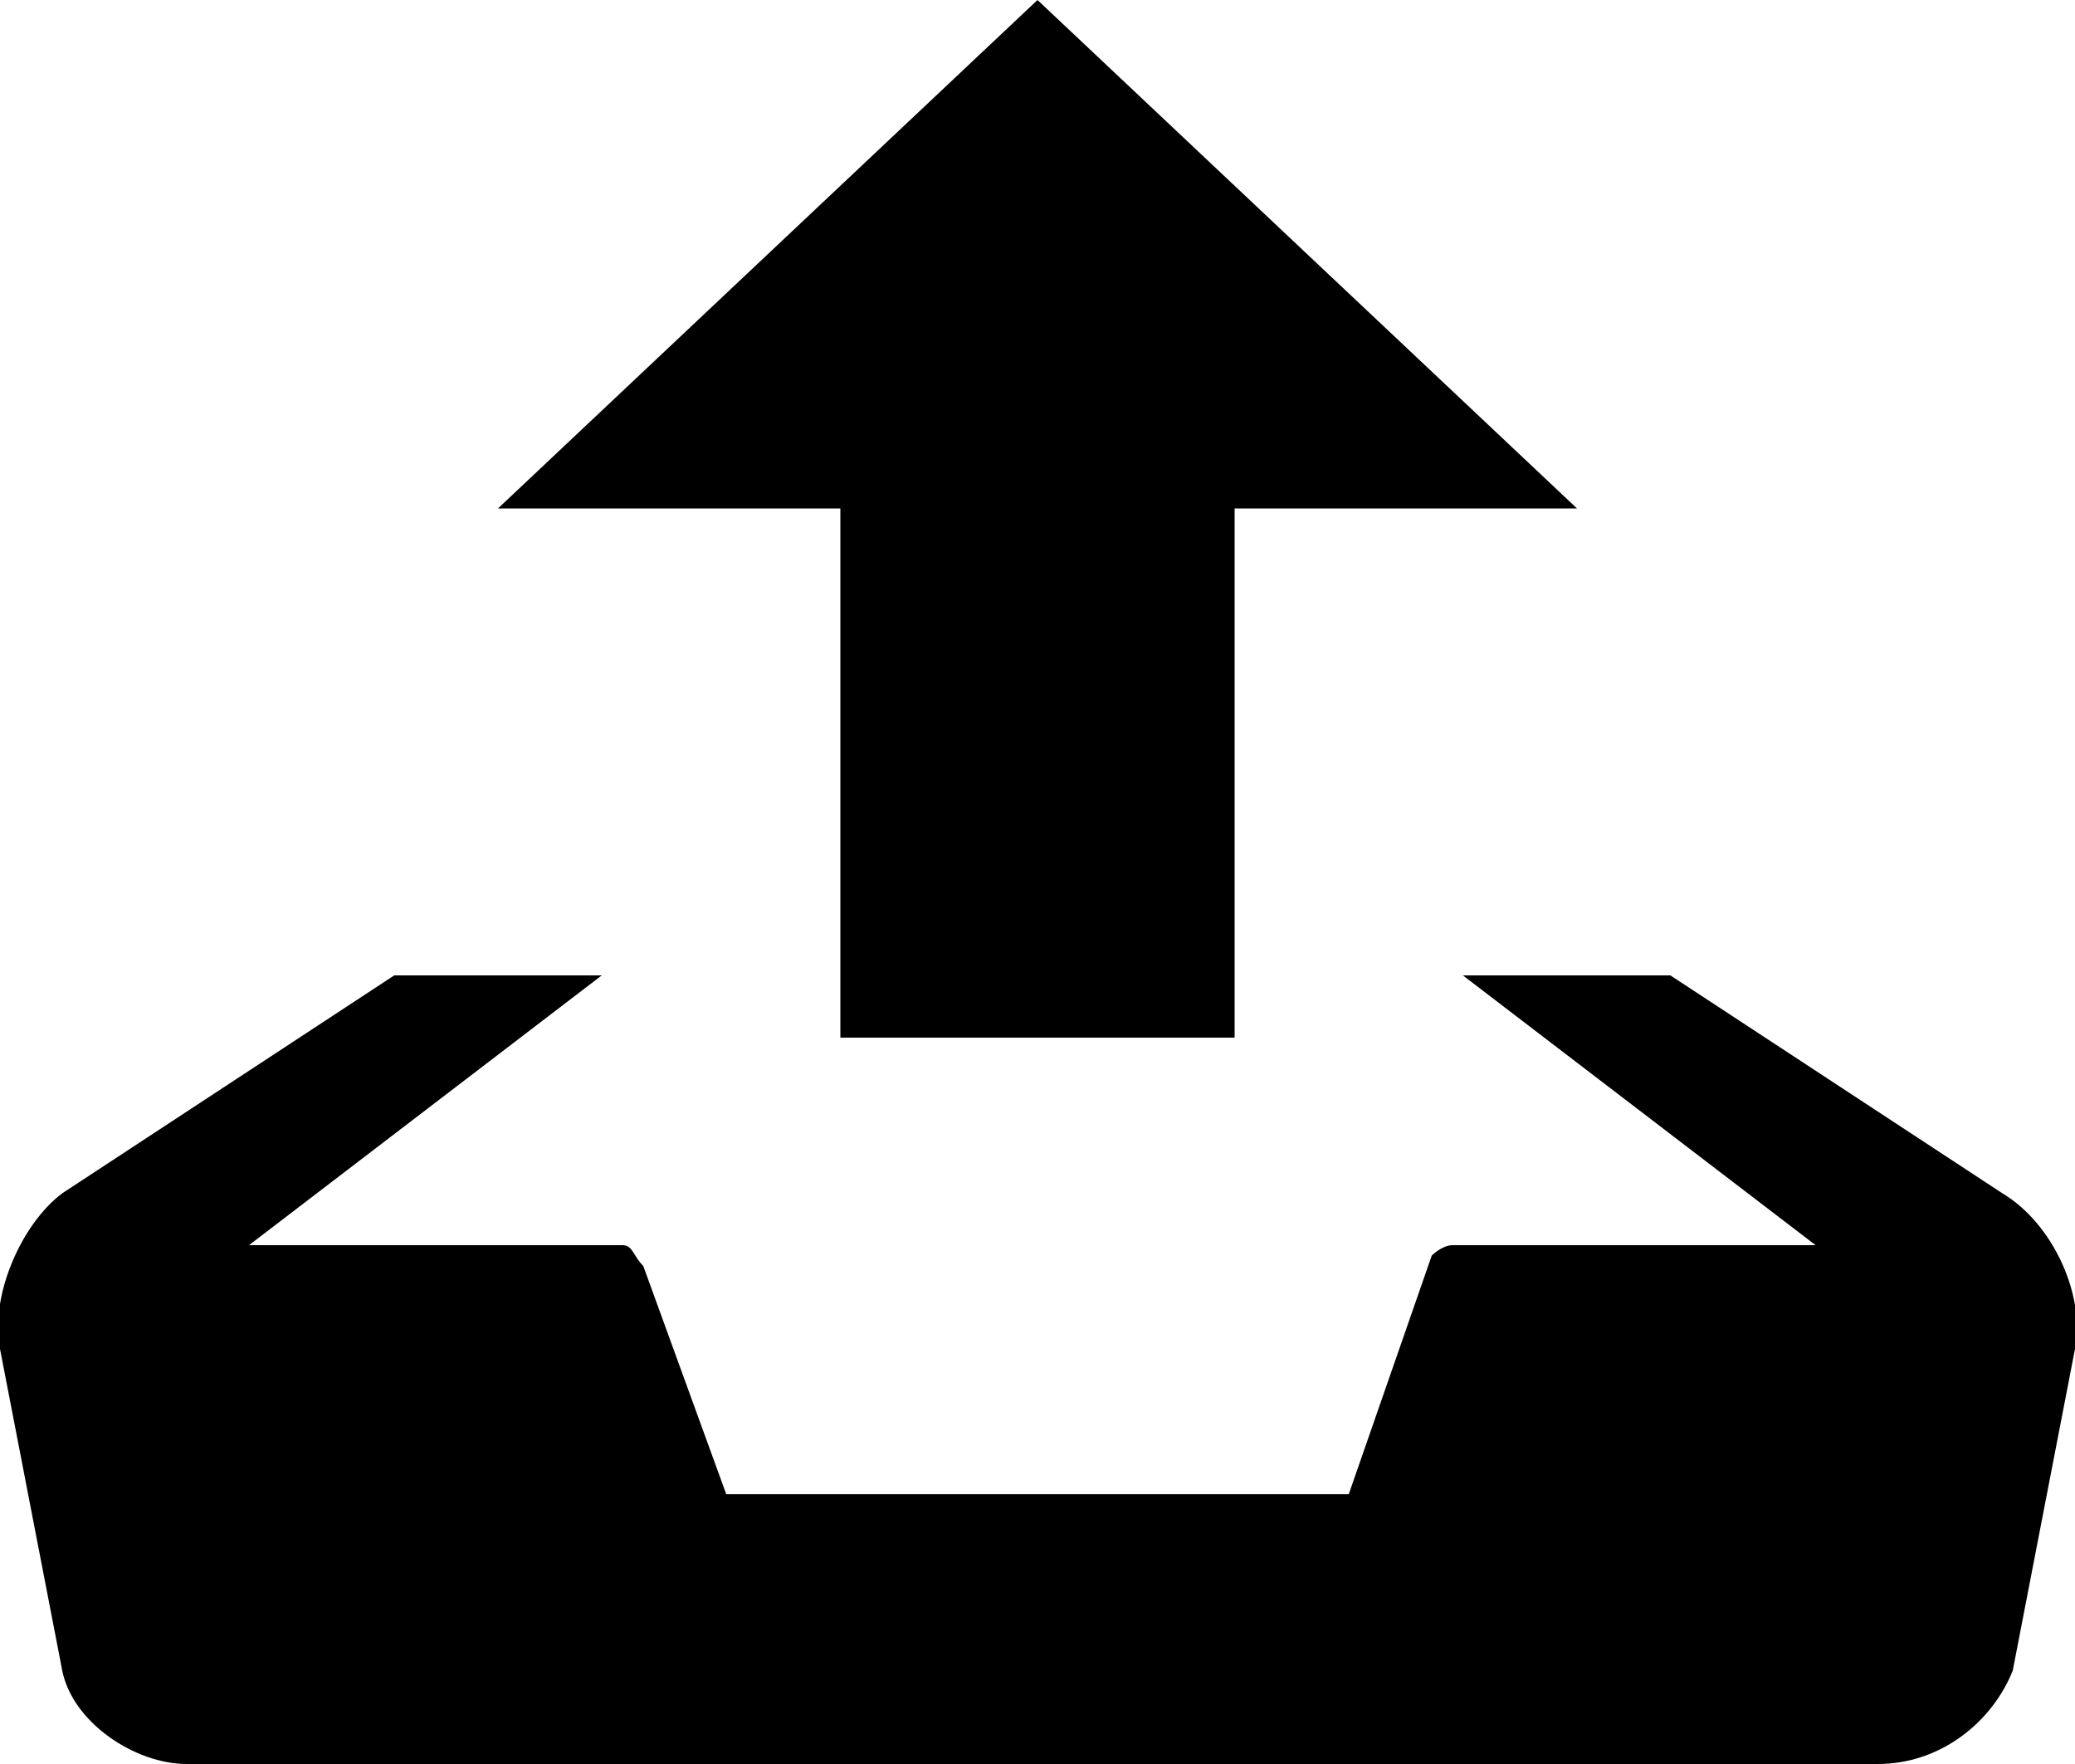
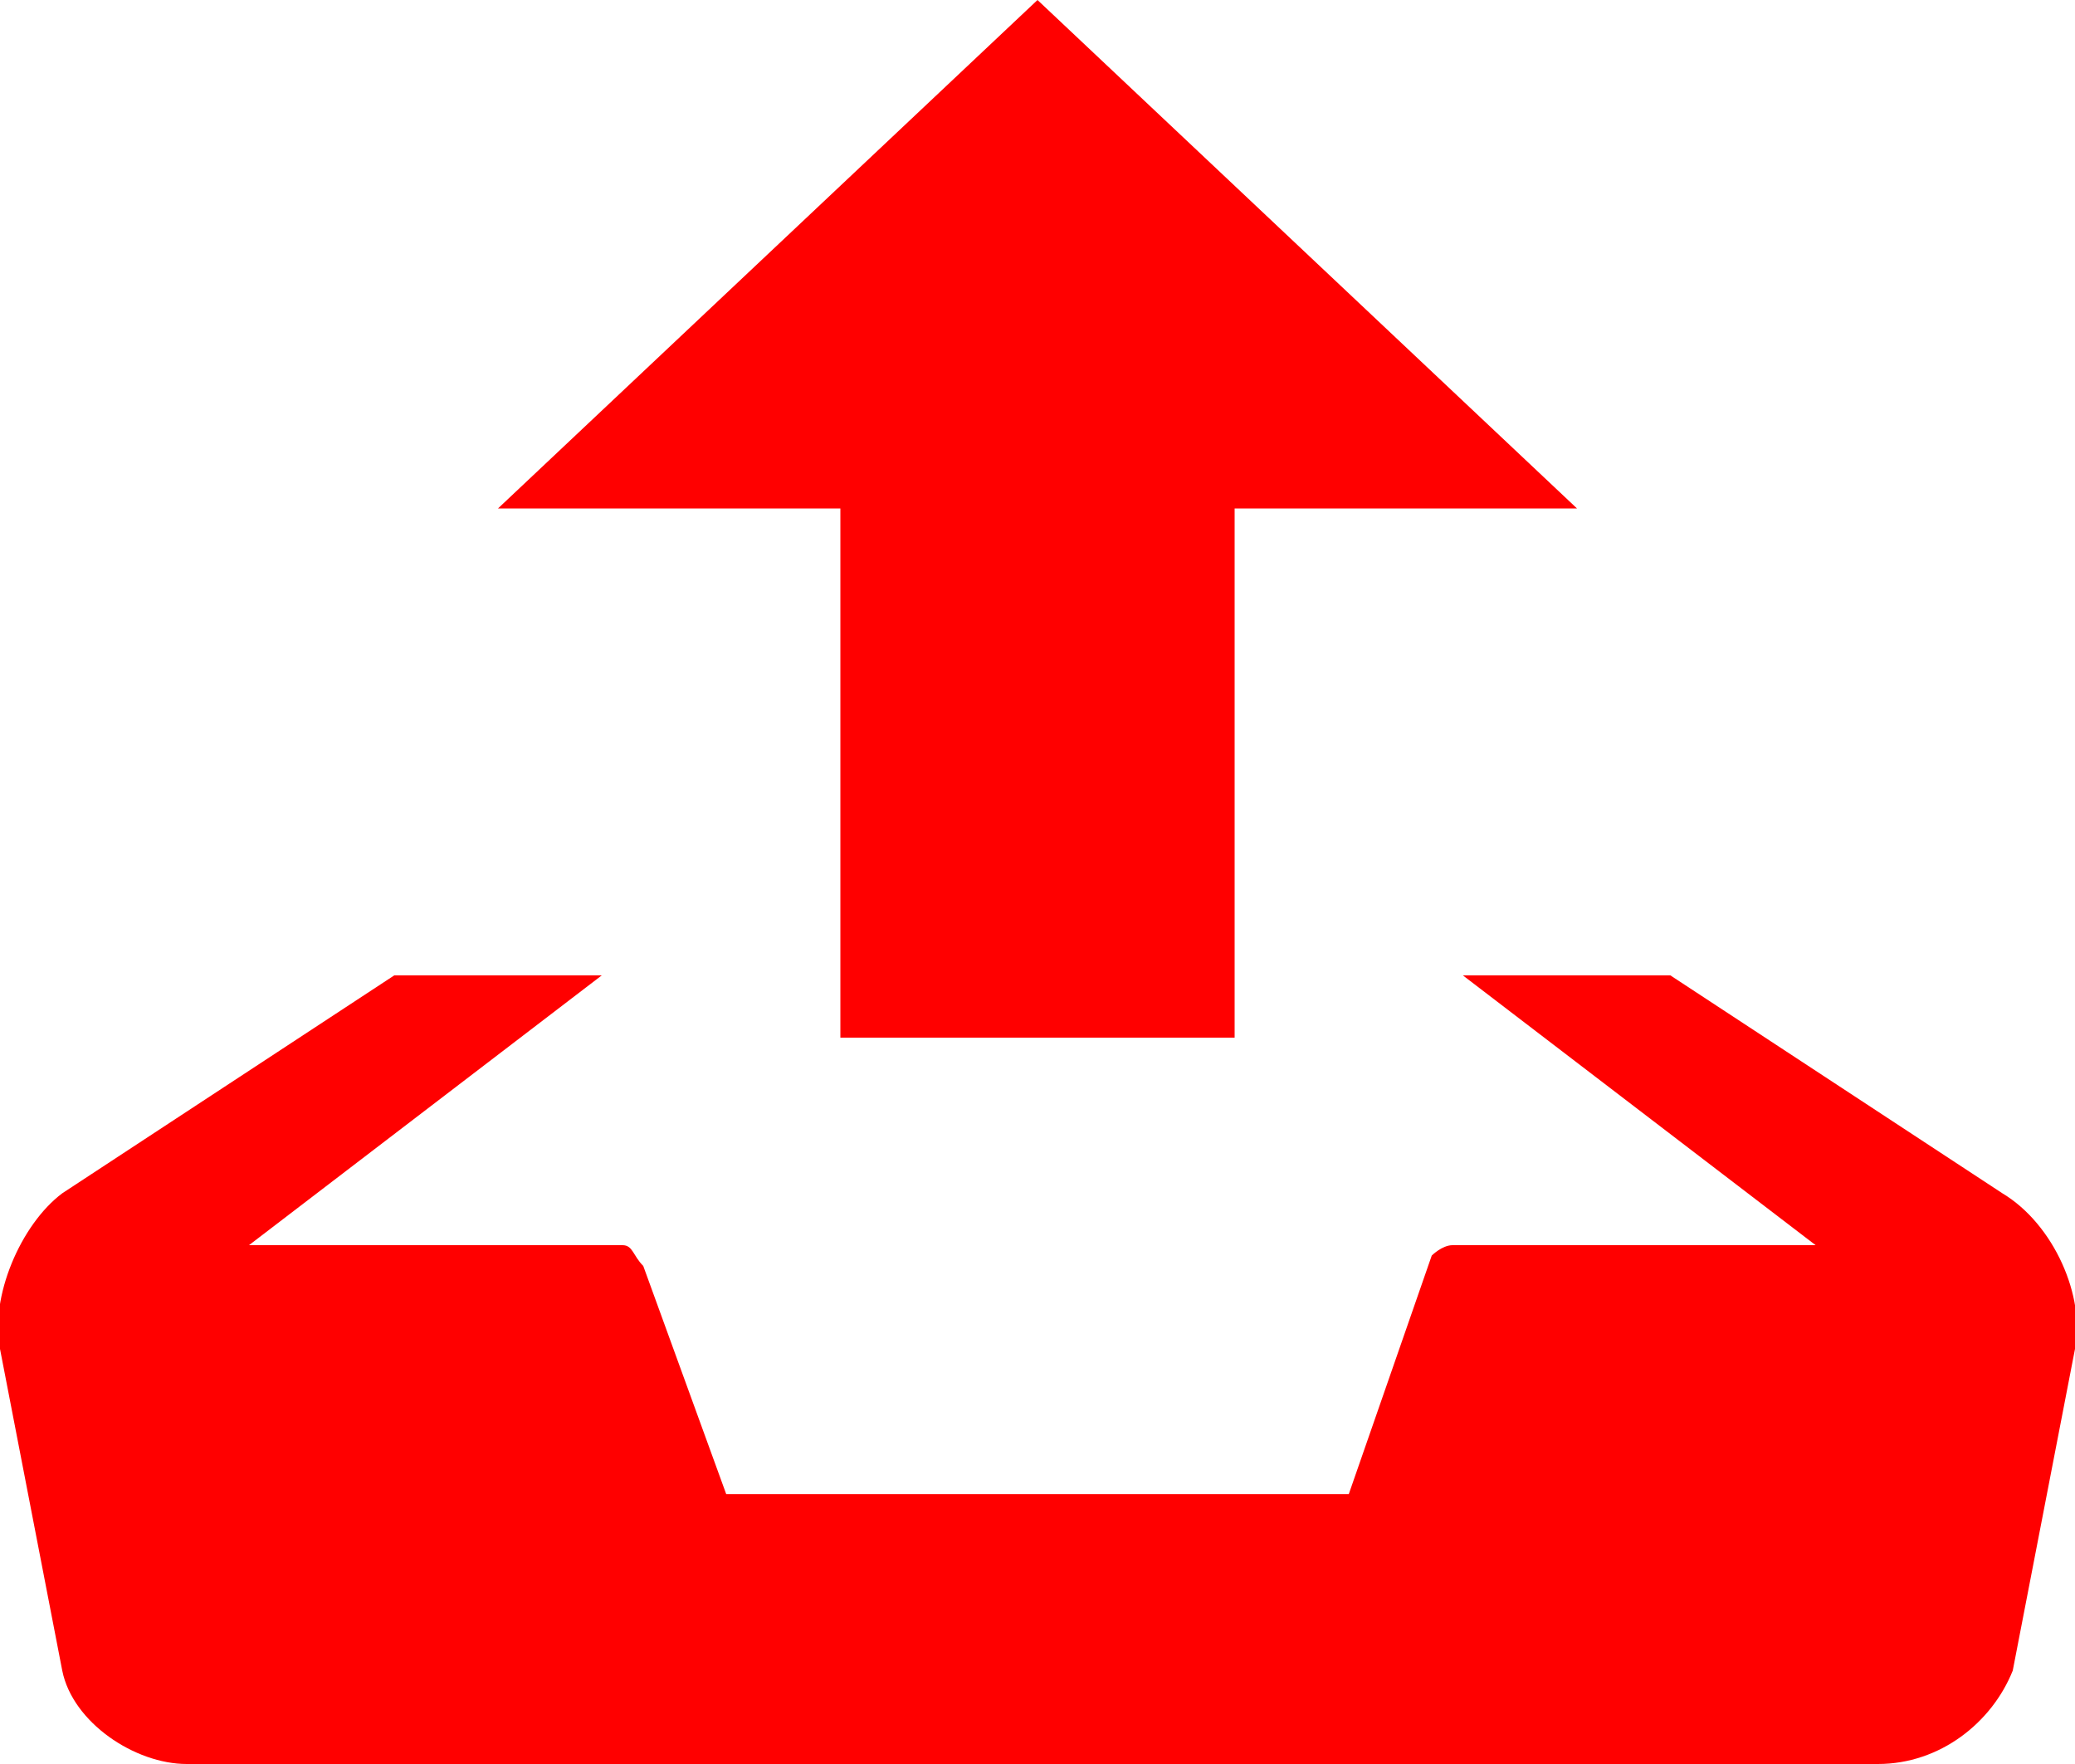
<svg xmlns="http://www.w3.org/2000/svg" width="20" height="17" viewBox="0 0 20 17">
-   <path d="M10 0l-5.2 4.9h3.3v5.1h3.8v-5.1h3.3l-5.2-4.9zm9.3 11.5l-3.2-2.1h-2l3.4 2.6h-3.5c-.1 0-.2.1-.2.1l-.8 2.3h-6l-.8-2.2c-.1-.1-.1-.2-.2-.2h-3.6l3.4-2.6h-2l-3.2 2.1c-.4.3-.7 1-.6 1.5l.6 3.1c.1.5.7.9 1.2.9h16.3c.6 0 1.1-.4 1.3-.9l.6-3.1c.1-.5-.2-1.2-.7-1.5z" />
+   <path fill="#FF0000" d="M10 0l-5.2 4.9h3.3v5.1h3.8v-5.1h3.3l-5.2-4.9zm9.3 11.5l-3.2-2.1h-2l3.4 2.6h-3.5c-.1 0-.2.1-.2.1l-.8 2.3h-6l-.8-2.2c-.1-.1-.1-.2-.2-.2h-3.6l3.4-2.6h-2l-3.2 2.1c-.4.3-.7 1-.6 1.5l.6 3.1c.1.5.7.9 1.2.9h16.3c.6 0 1.1-.4 1.3-.9l.6-3.1c.1-.5-.2-1.2-.7-1.5z" />
</svg>
